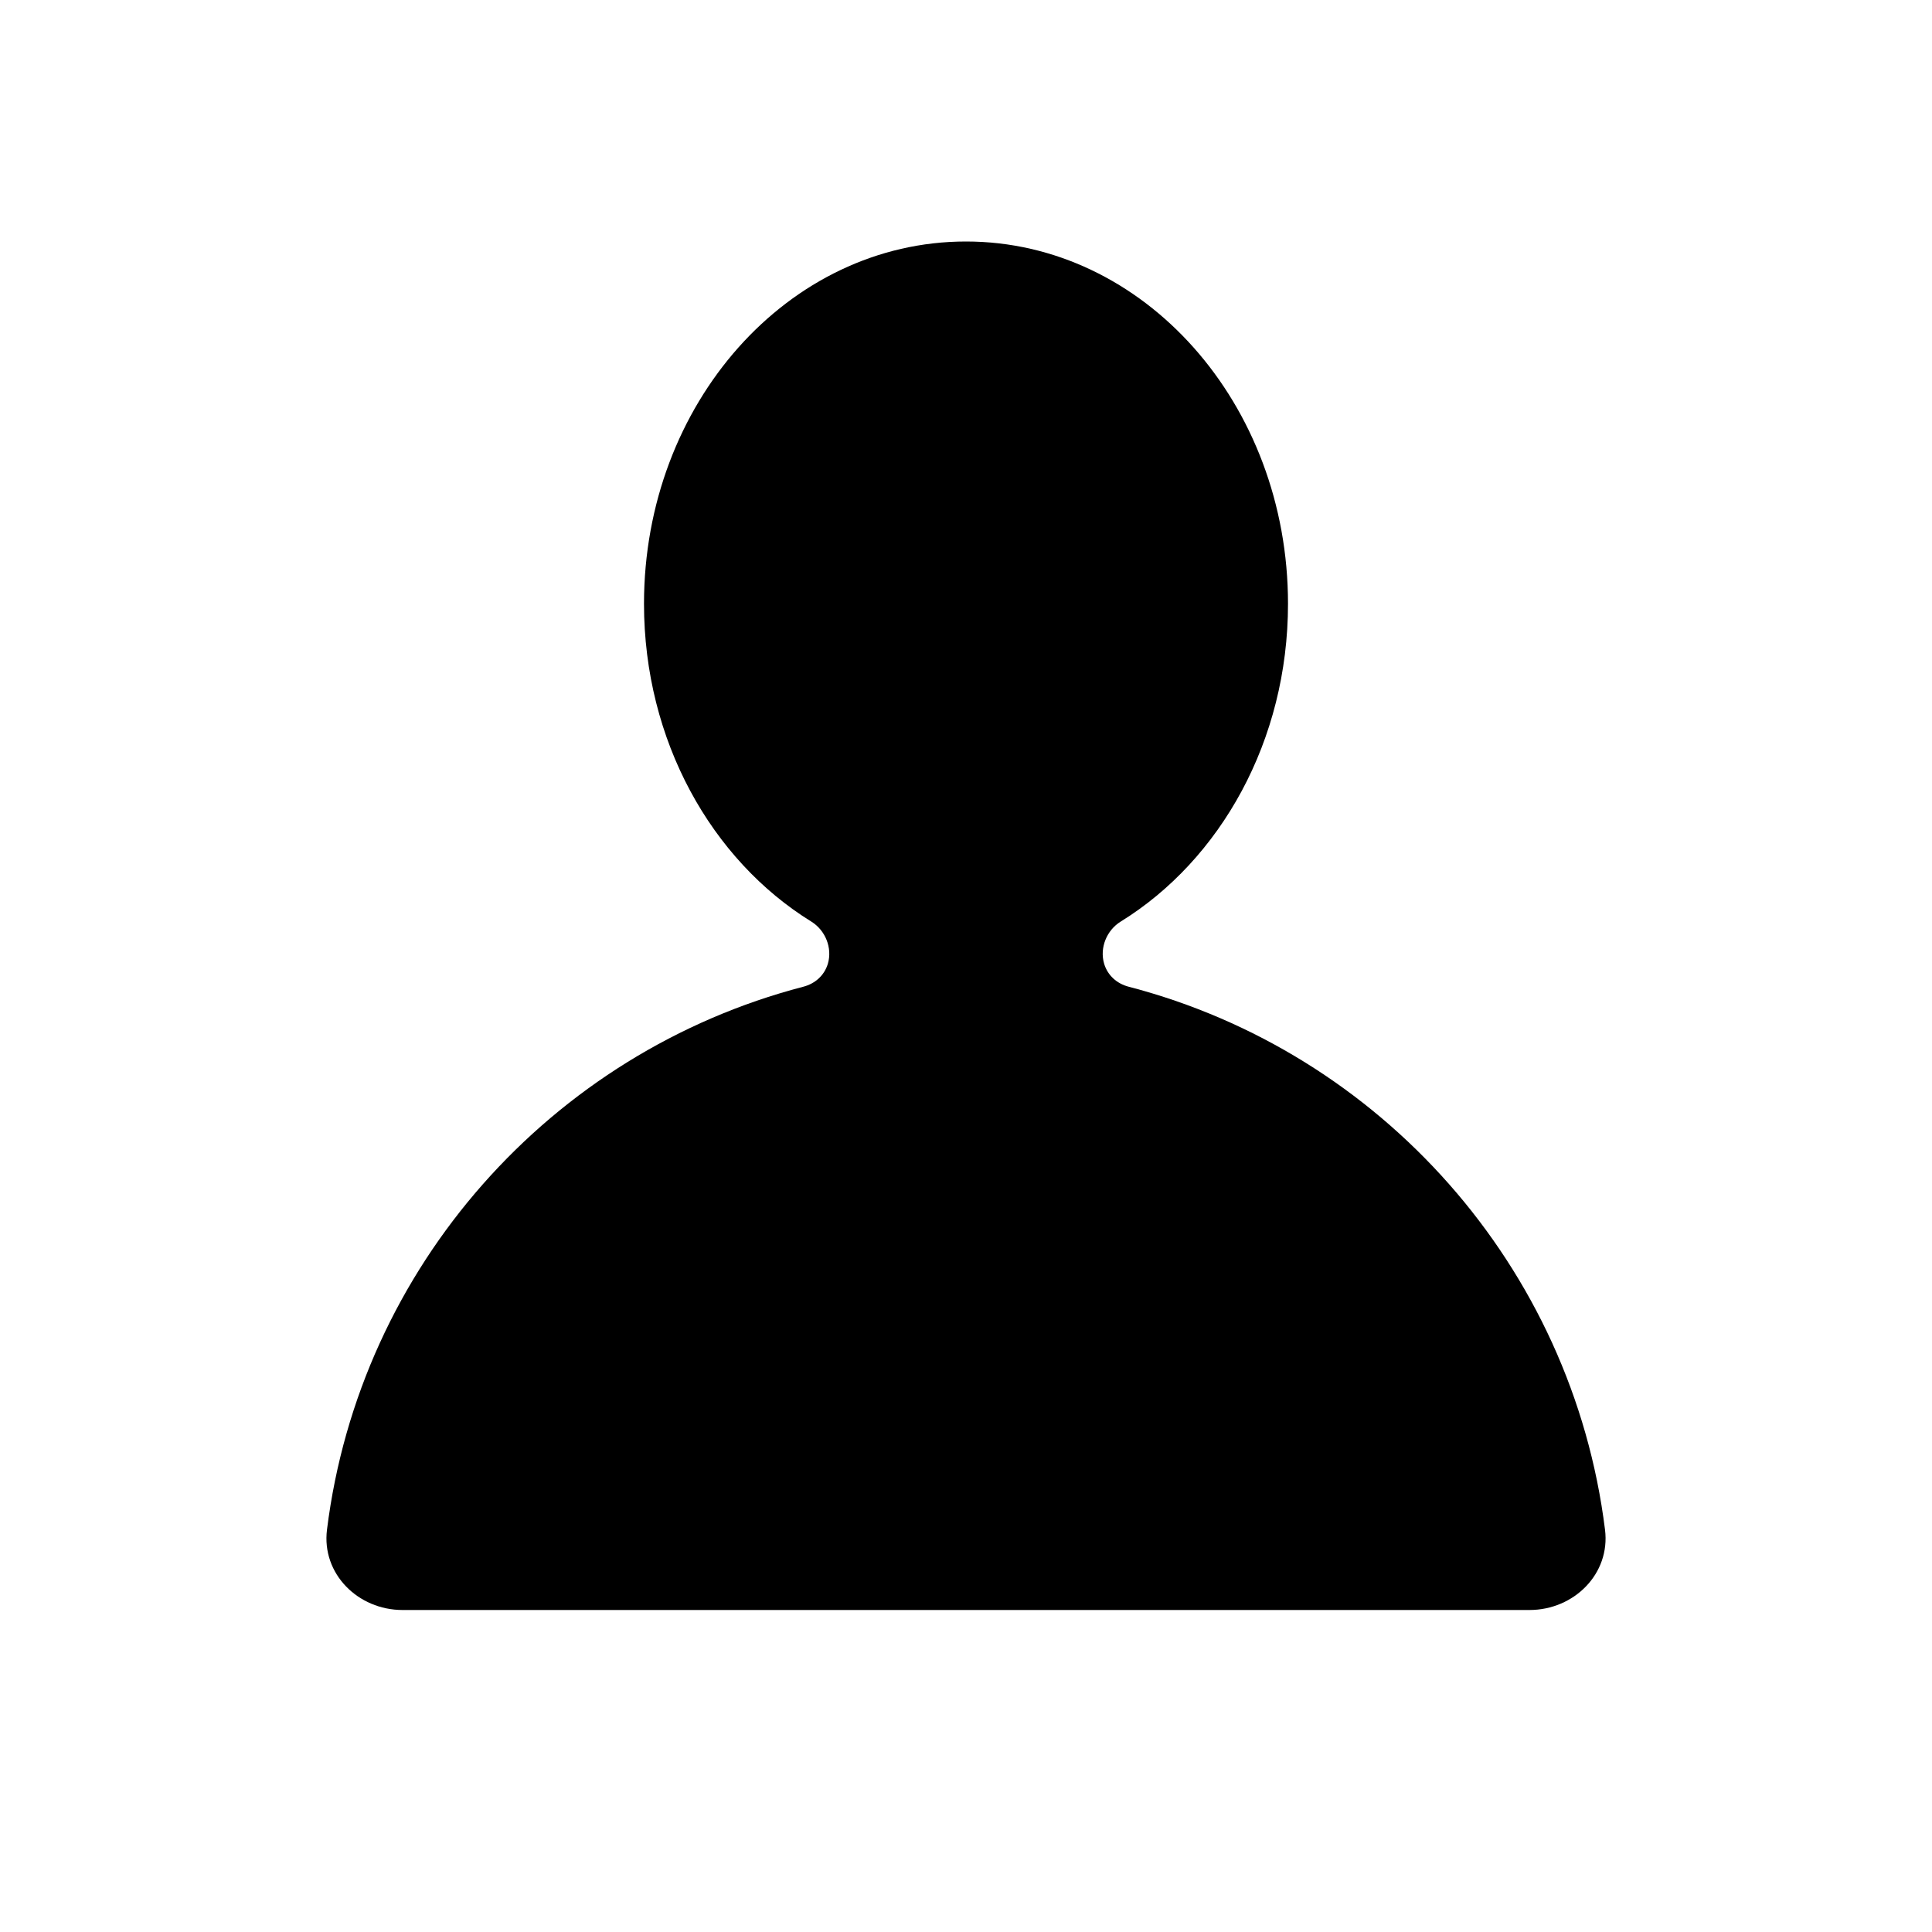
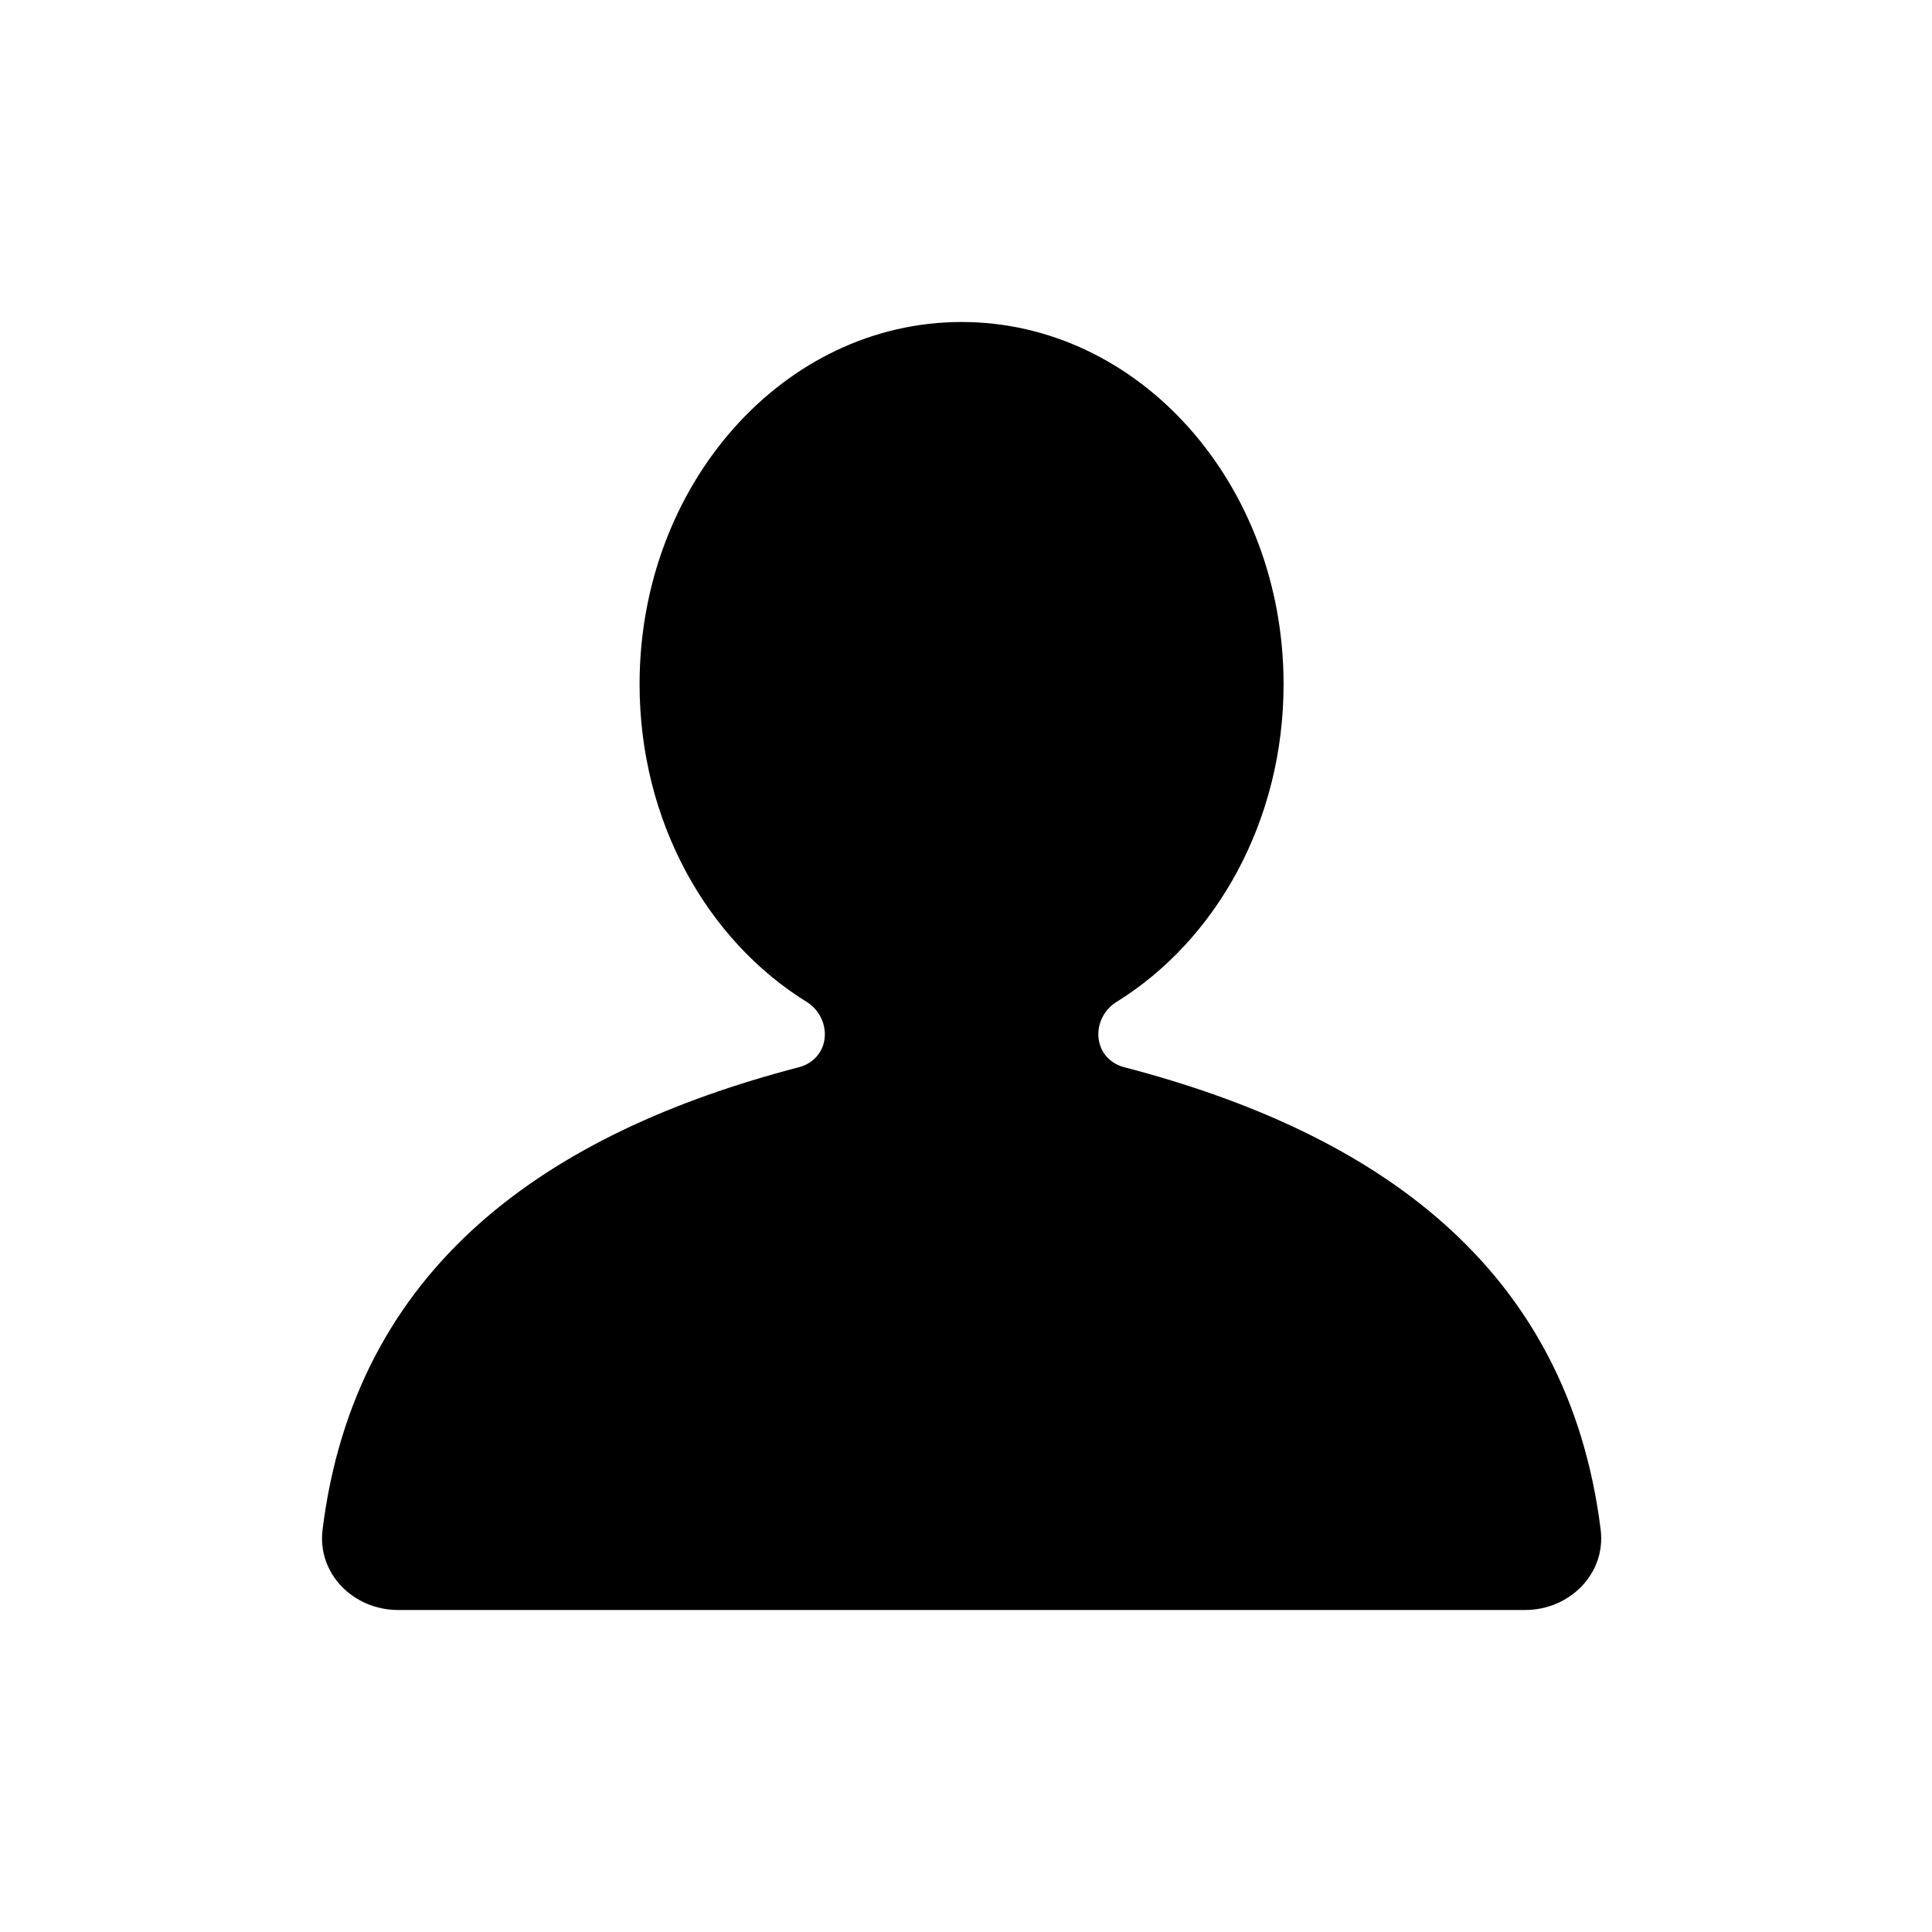
<svg xmlns="http://www.w3.org/2000/svg" width="24" height="24" viewBox="0 0 24 24" fill="none">
  <g id="person">
-     <path id="Union" fill-rule="evenodd" clip-rule="evenodd" d="M16 7.5C16 5.015 14.209 3 12 3C9.791 3 8 5.015 8 7.5C8 9.202 8.84 10.683 10.078 11.448C10.253 11.556 10.342 11.775 10.284 11.972C10.24 12.118 10.125 12.22 9.977 12.258C6.851 13.073 4.469 15.731 4.062 19.002C3.993 19.55 4.448 20 5 20H12H19C19.552 20 20.007 19.55 19.938 19.002C19.531 15.731 17.149 13.073 14.023 12.258C13.875 12.22 13.76 12.118 13.716 11.972C13.658 11.775 13.747 11.556 13.922 11.448C15.16 10.683 16 9.202 16 7.5Z" fill="black" />
+     <path id="Union" fill-rule="evenodd" clip-rule="evenodd" d="M15.945 8.5C15.945 6.015 14.154 4 11.945 4C9.736 4 7.945 6.015 7.945 8.5C7.945 10.202 8.785 11.683 10.024 12.448C10.198 12.556 10.287 12.775 10.229 12.972C10.185 13.118 10.07 13.22 9.922 13.258C6.796 14.073 4.414 15.731 4.007 19.002C3.939 19.55 4.393 20 4.945 20H11.945H18.945C19.497 20 19.952 19.55 19.884 19.002C19.477 15.731 17.095 14.073 13.968 13.258C13.821 13.22 13.705 13.118 13.662 12.972C13.603 12.775 13.692 12.556 13.867 12.448C15.105 11.683 15.945 10.202 15.945 8.5Z" fill="black" />
  </g>
</svg>
